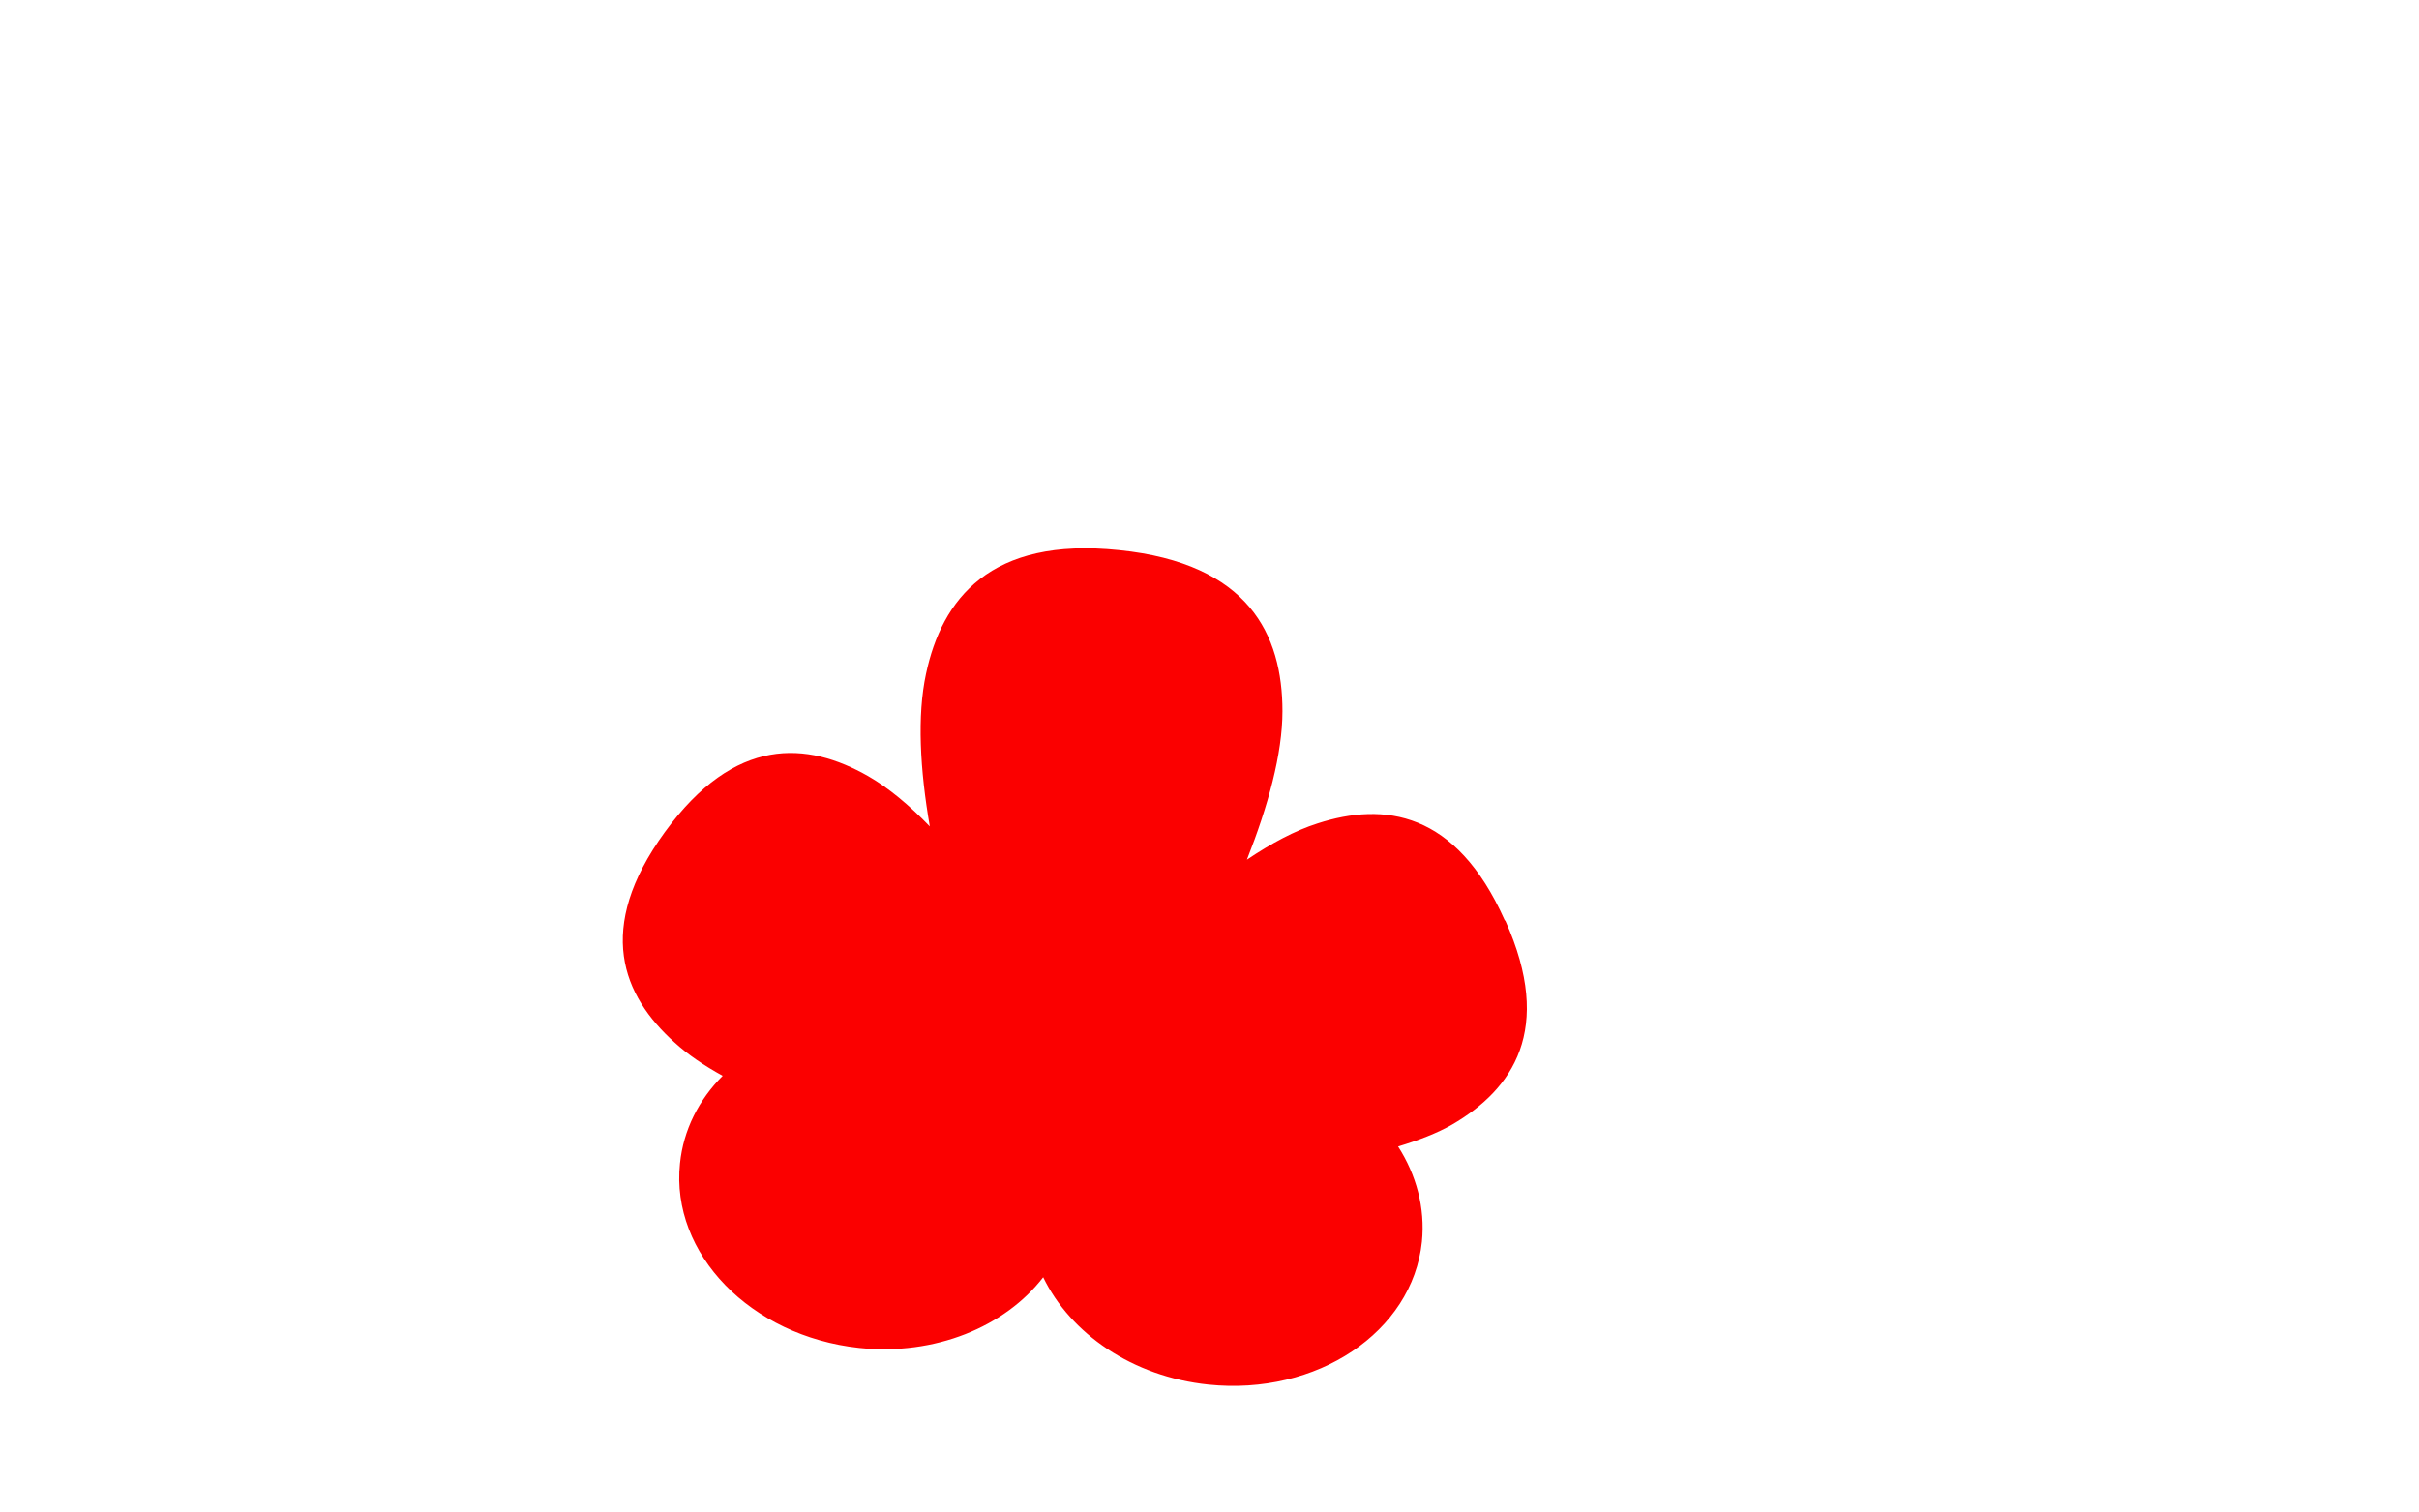
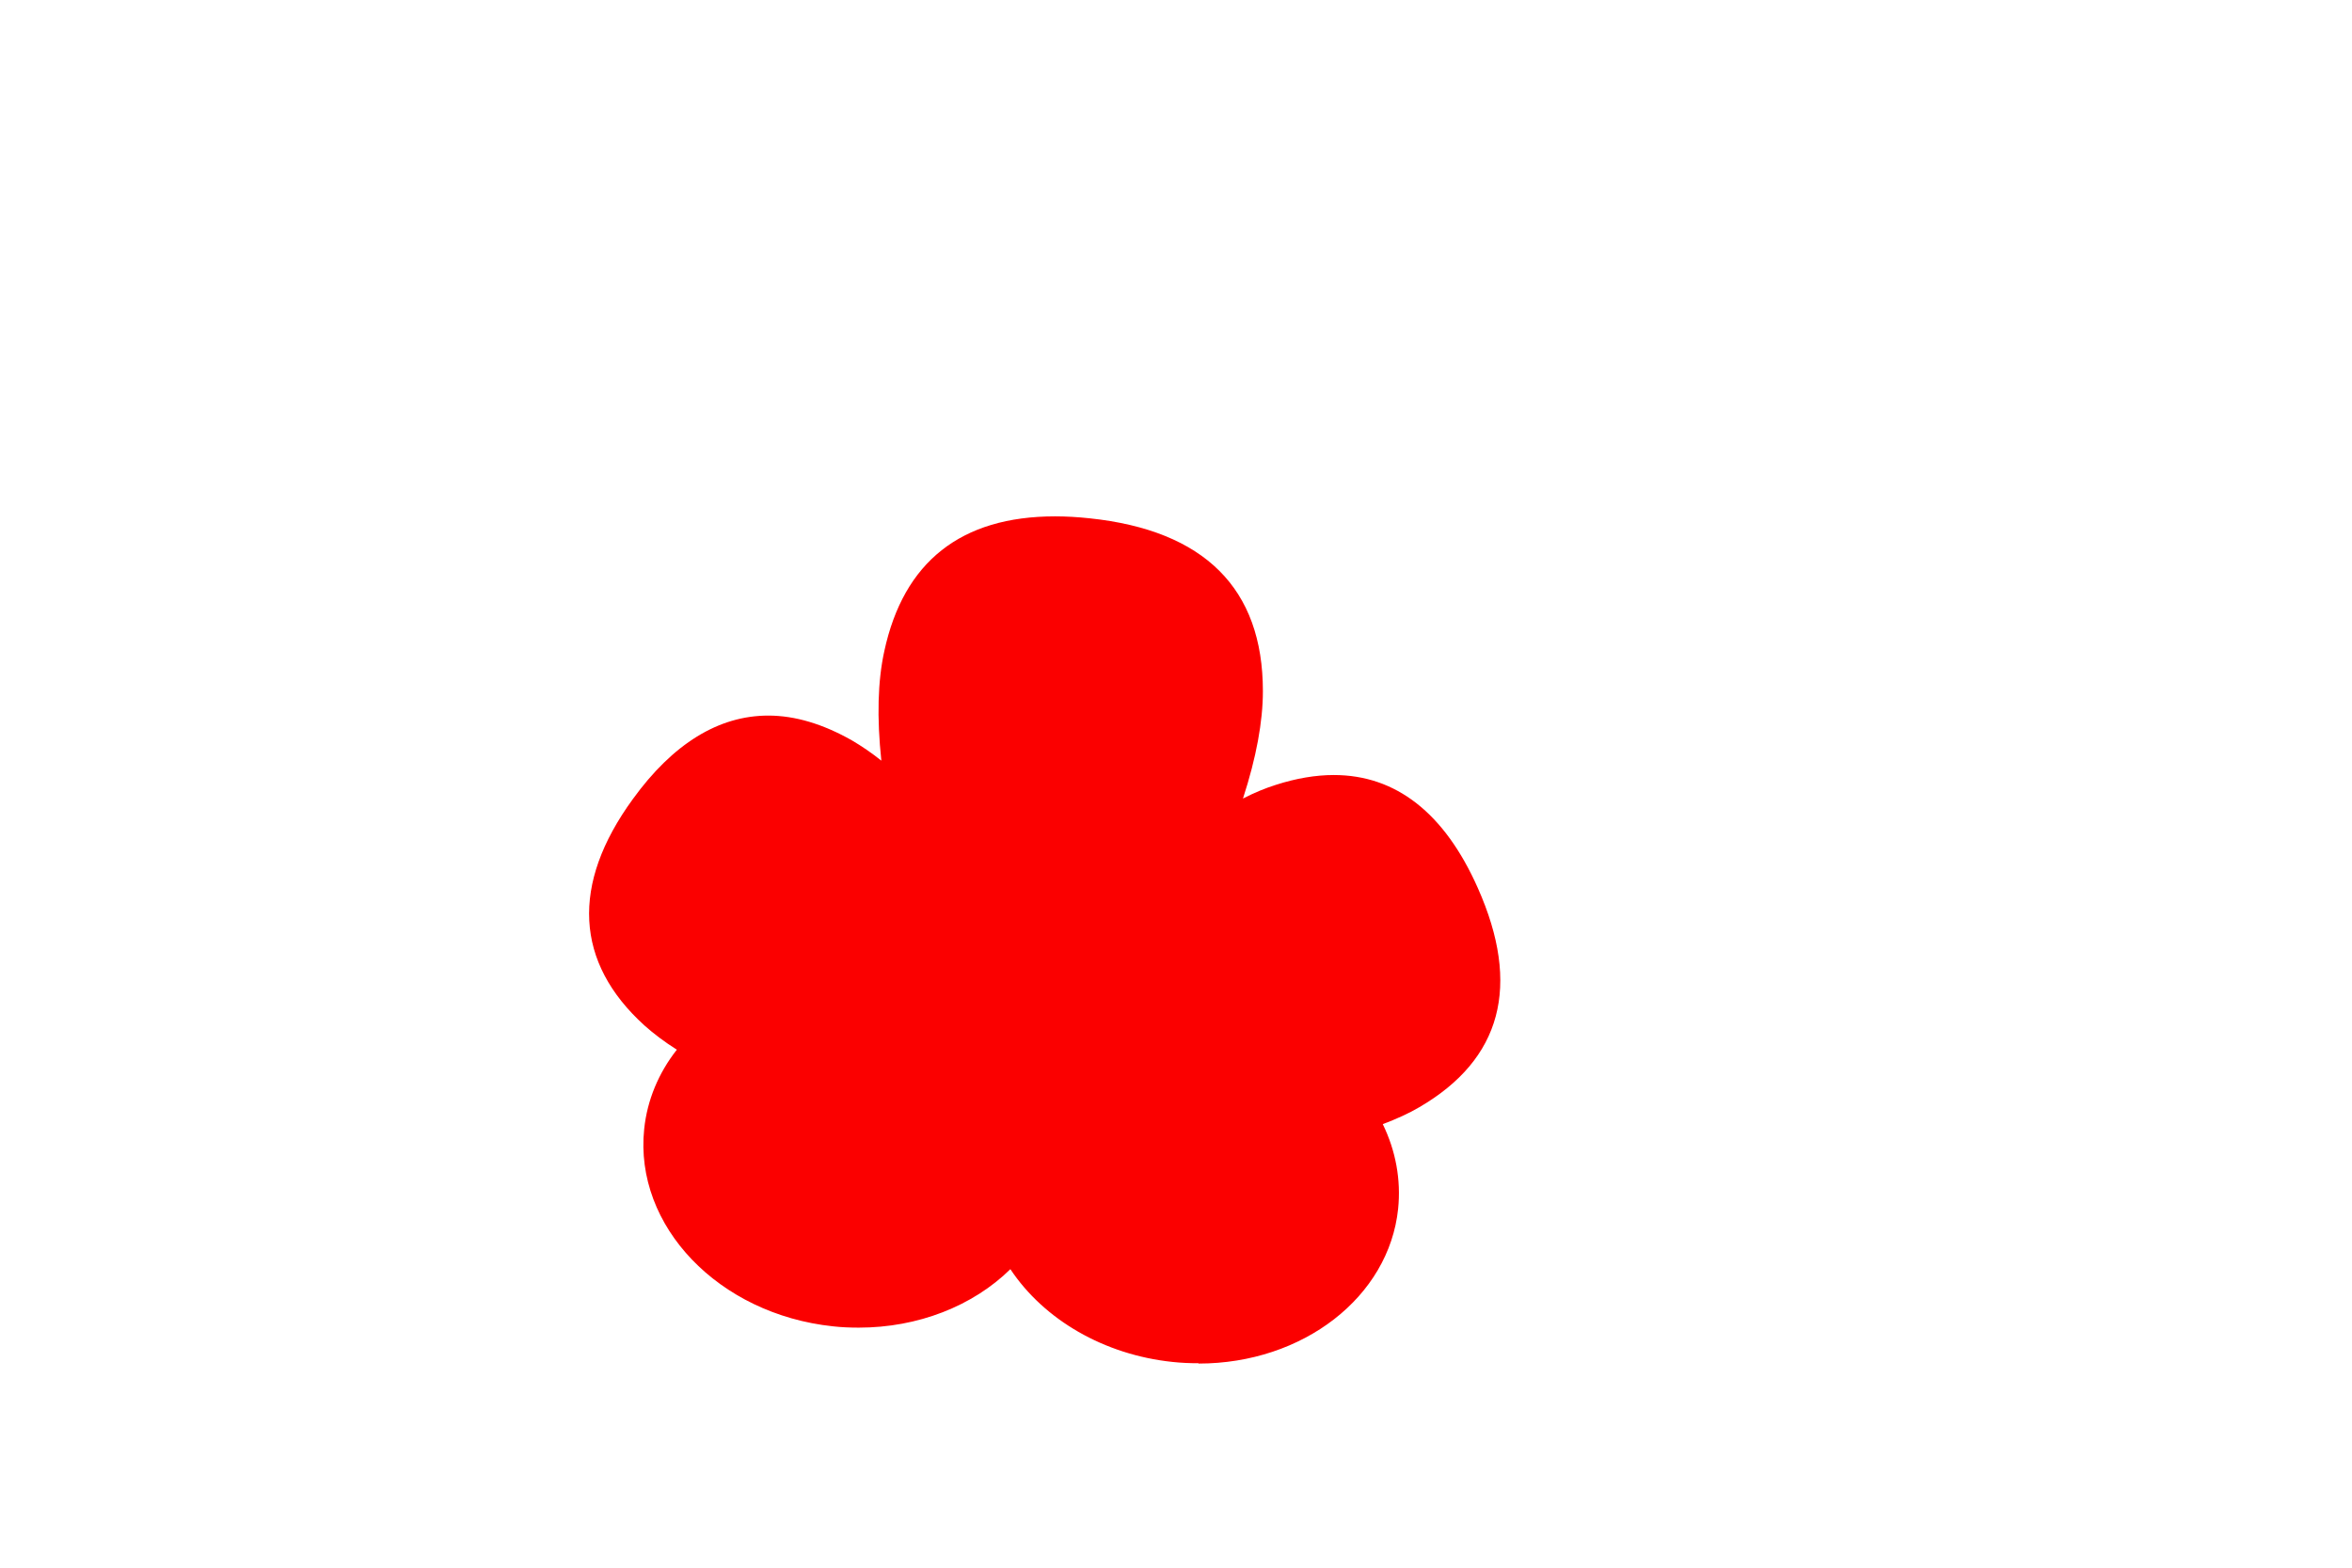
- <svg xmlns="http://www.w3.org/2000/svg" id="b" viewBox="0 0 64 40">
+ <svg xmlns="http://www.w3.org/2000/svg" id="b" viewBox="0 0 72 48">
  <defs>
    <style>.e{fill:none;}.f{fill:#fb0000;}</style>
  </defs>
  <g id="c">
    <g id="d">
-       <rect class="e" width="64" height="40" />
-       <path class="f" d="M39.81,24.35c-1.29-2.89-3.19-3.13-4.95-2.56-.6.19-1.23.53-1.87.96.56-1.42.94-2.8.94-3.93,0-2.02-.89-3.91-4.32-4.26-3.42-.36-4.69,1.3-5.11,3.27-.24,1.11-.16,2.54.1,4.04-.54-.56-1.09-1.02-1.63-1.33-1.61-.92-3.52-1.08-5.38,1.48-1.86,2.56-1.12,4.33.26,5.57.35.32.78.61,1.27.88-.63.63-1.04,1.43-1.13,2.32-.25,2.39,1.87,4.57,4.74,4.88,2.01.21,3.86-.56,4.87-1.87.72,1.49,2.36,2.63,4.37,2.84,2.87.3,5.4-1.39,5.65-3.78.09-.9-.15-1.77-.63-2.52.53-.16,1.03-.35,1.43-.58,1.6-.93,2.7-2.51,1.41-5.39Z" />
+       <rect class="e" width="72" height="48" />
+       <path class="f" d="M36.69,41.74c-.26,0-.53-.01-.8-.04-2.09-.22-3.93-1.29-4.96-2.84-1.15,1.13-2.83,1.79-4.64,1.79-.26,0-.53-.01-.79-.04-3.5-.37-6.09-3.07-5.78-6.04.09-.88.44-1.72,1-2.43-.38-.24-.71-.49-.99-.74-2.13-1.93-2.26-4.32-.36-6.93,1.23-1.7,2.63-2.56,4.15-2.56.82,0,1.68.26,2.56.76.29.17.6.38.9.62-.14-1.32-.11-2.44.09-3.35.59-2.74,2.35-4.13,5.23-4.13.33,0,.69.02,1.06.06,3.51.37,5.3,2.15,5.3,5.29,0,.93-.2,2.03-.61,3.29.35-.18.69-.32,1.01-.42.62-.2,1.22-.3,1.77-.3,1.9,0,3.39,1.16,4.41,3.46,1.33,2.99.73,5.24-1.79,6.71-.32.19-.7.36-1.12.52.4.82.56,1.71.47,2.59-.28,2.7-2.91,4.74-6.11,4.74h0Z" />
    </g>
  </g>
</svg>
